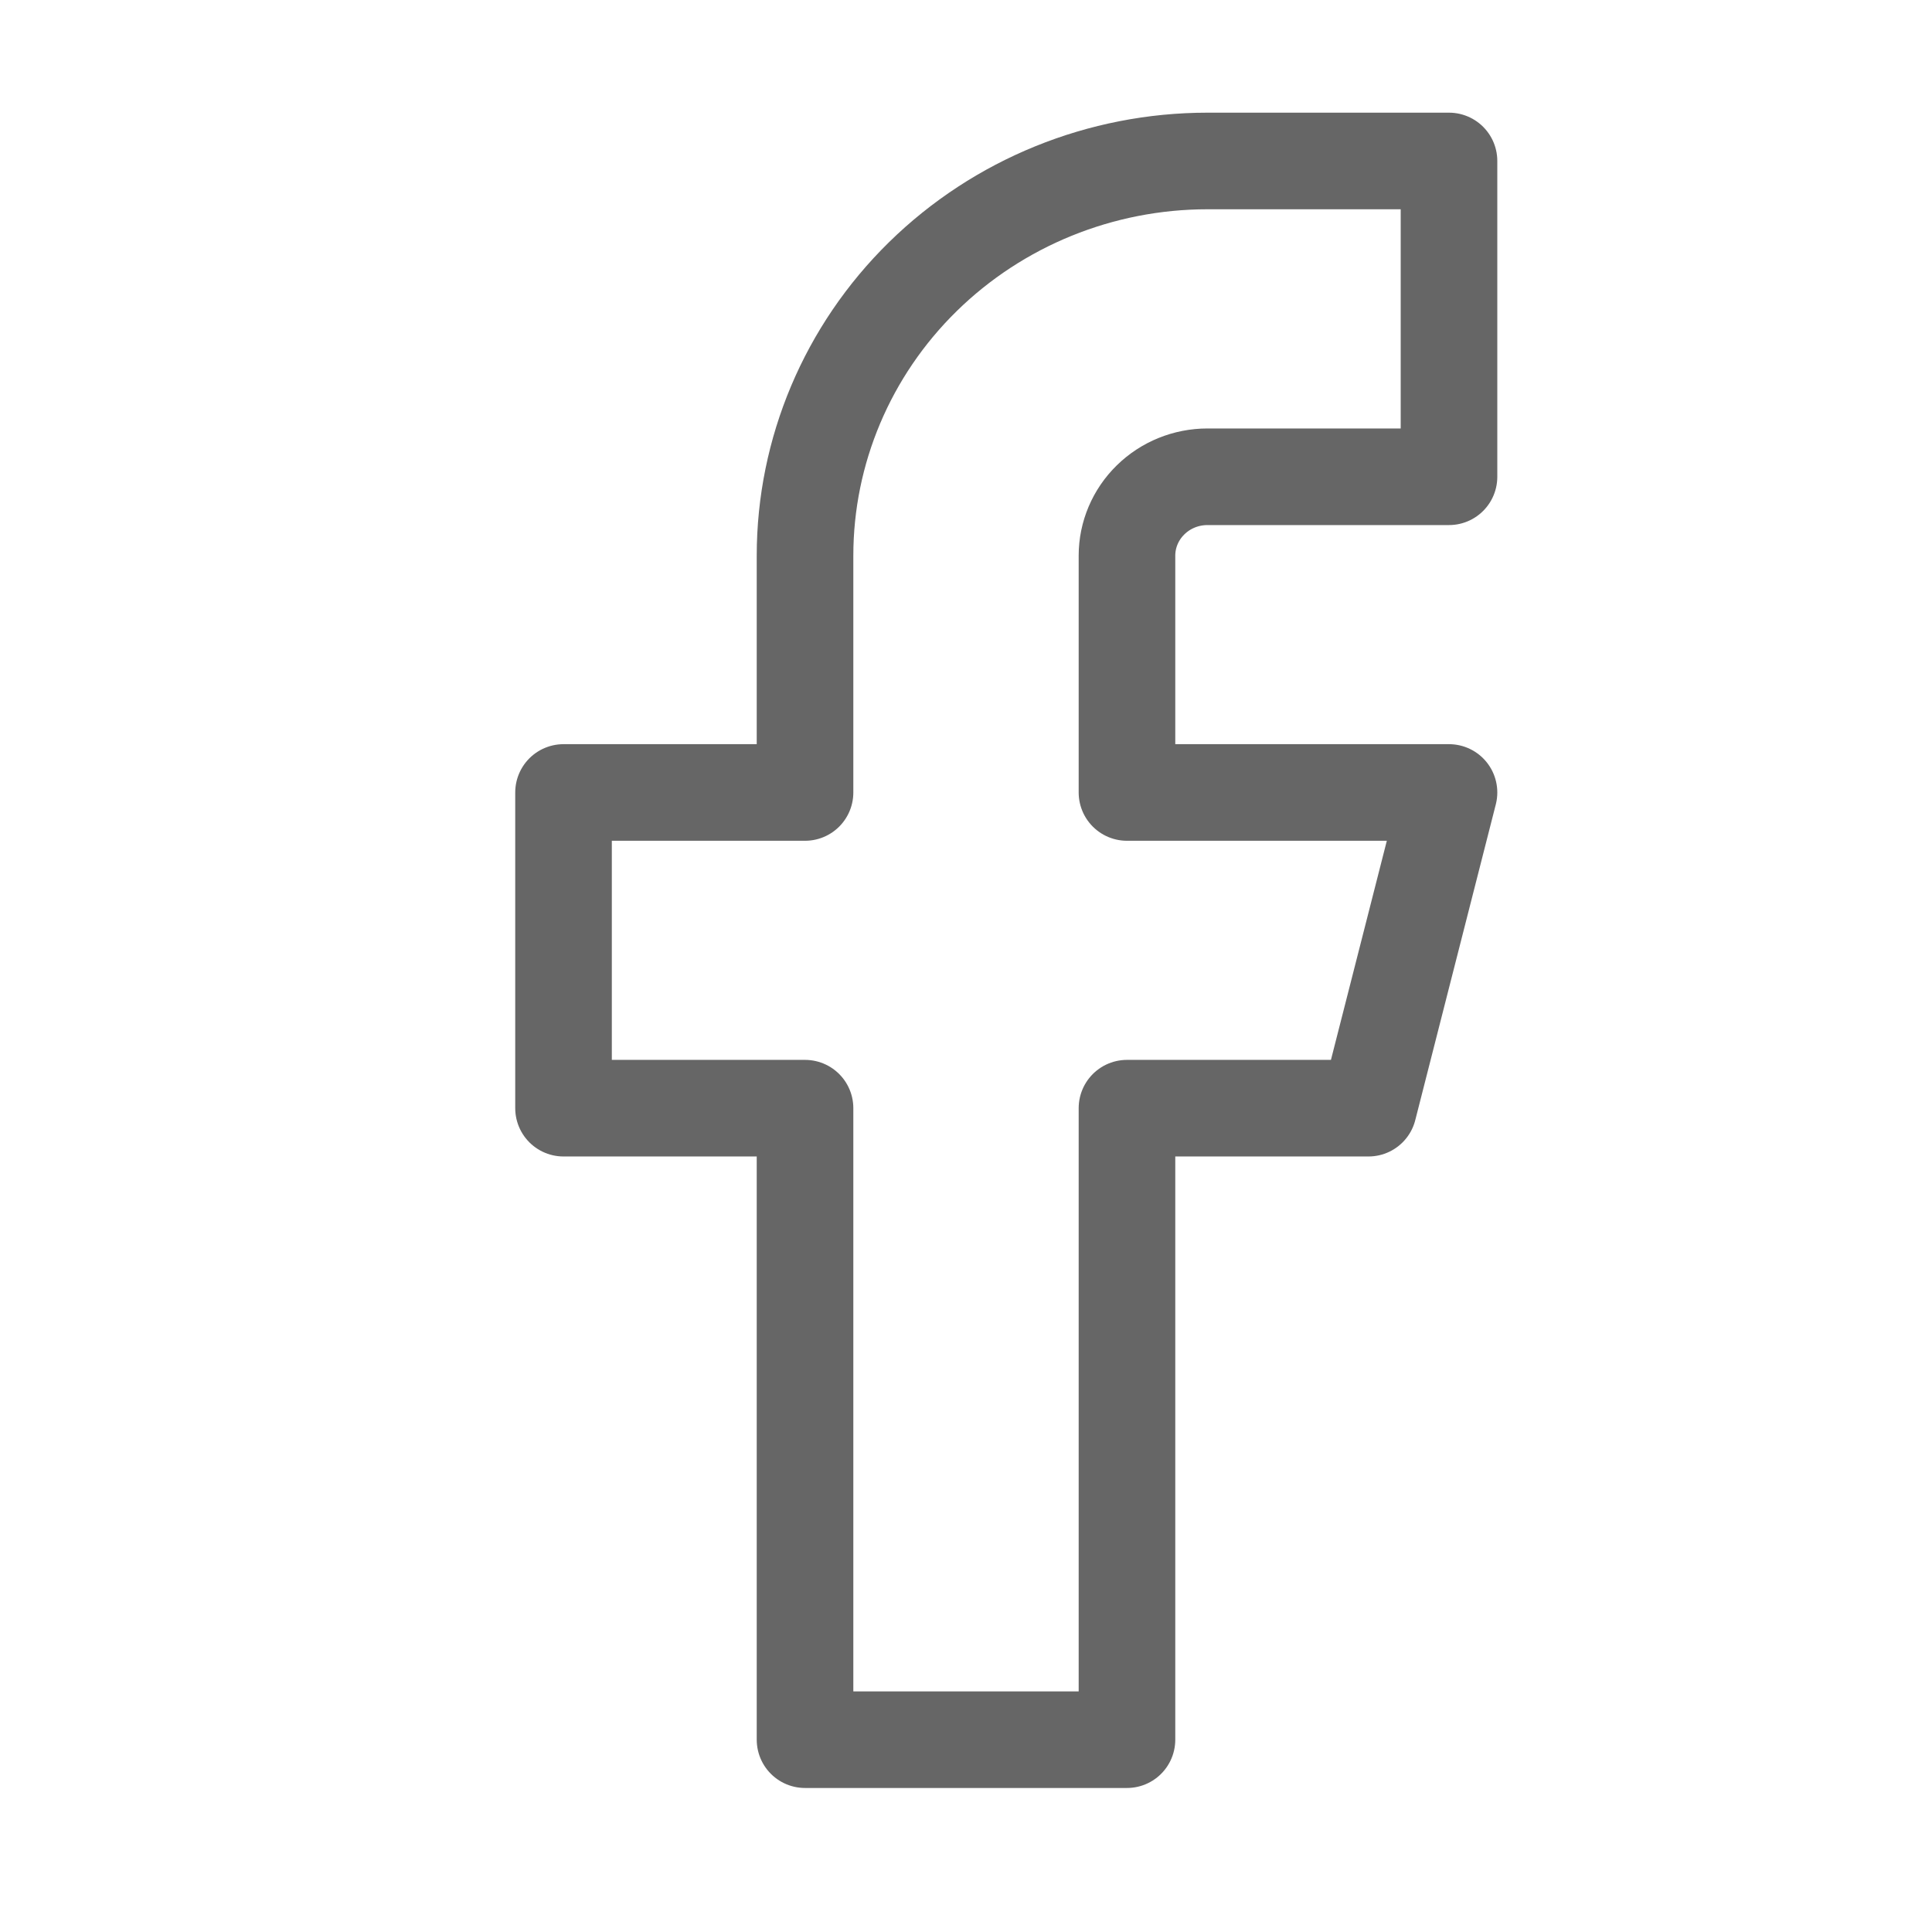
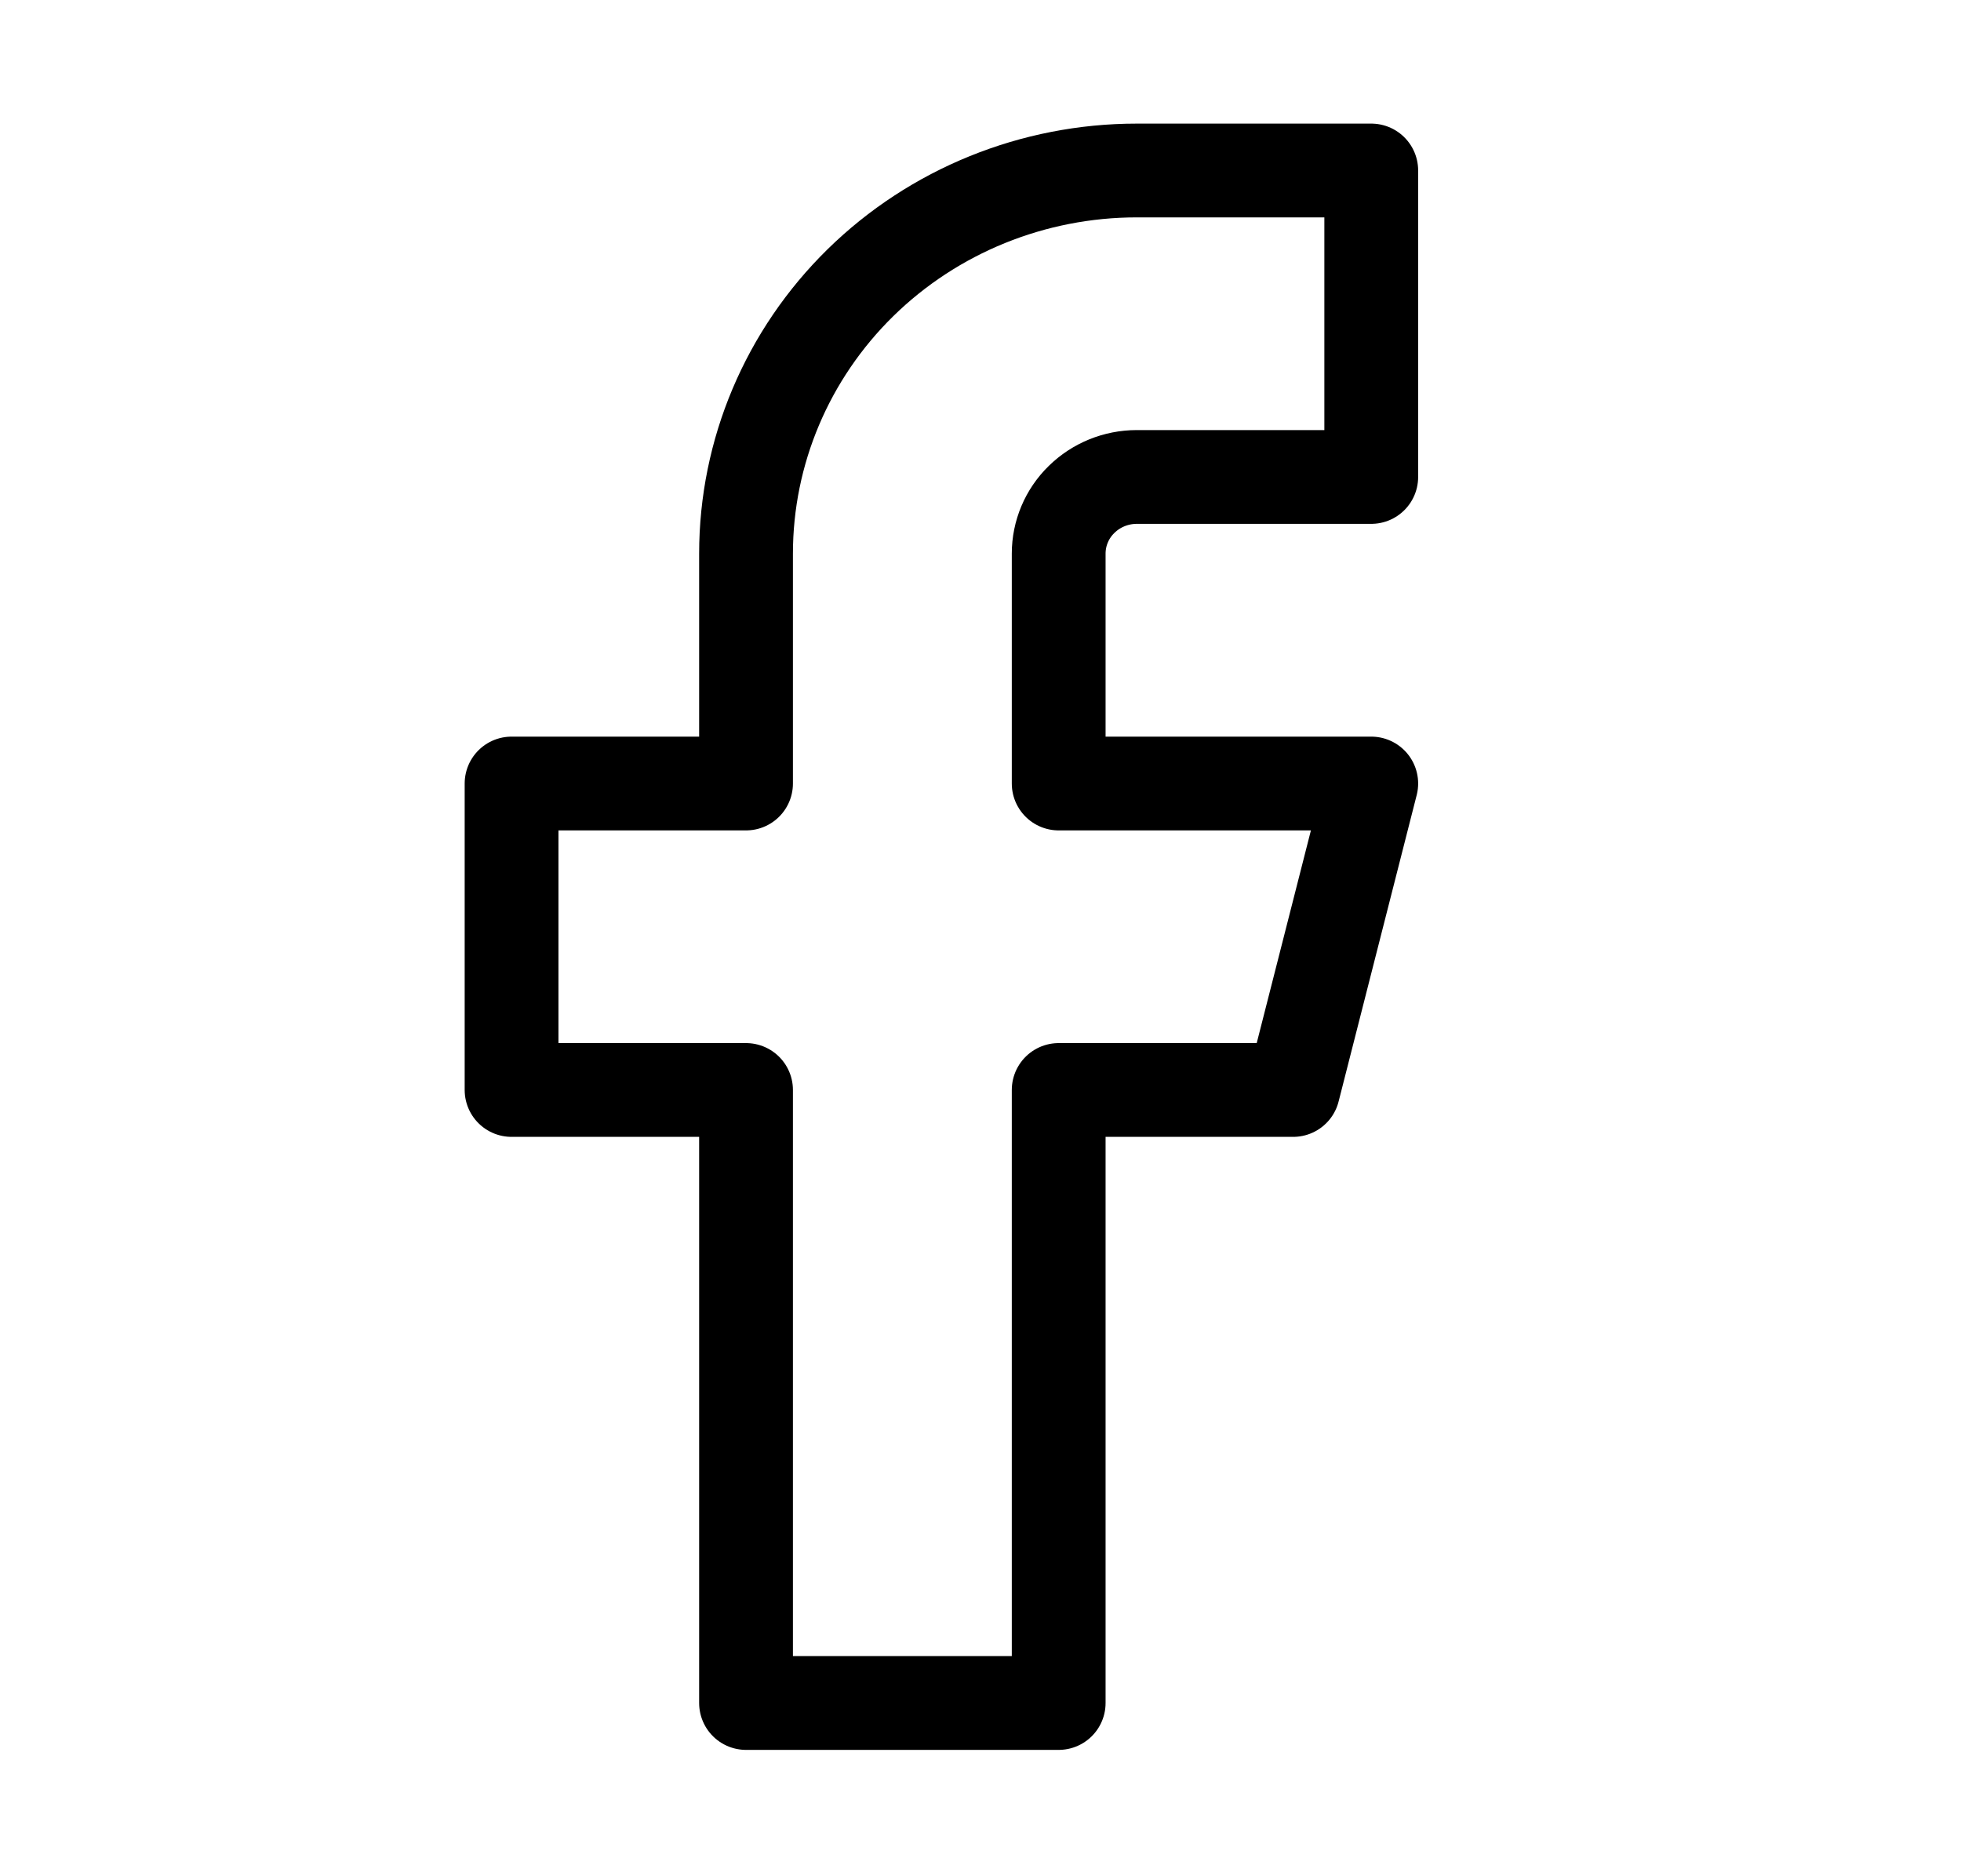
- <svg xmlns="http://www.w3.org/2000/svg" width="22" height="22" viewBox="0 0 22 22" fill="none">
-   <path d="M16.5 1.833H13.75C12.534 1.833 11.369 2.307 10.509 3.15C9.65 3.992 9.167 5.136 9.167 6.327V9.024H6.417V12.619H9.167V19.81H12.833V12.619H15.583L16.5 9.024H12.833V6.327C12.833 6.089 12.93 5.86 13.102 5.692C13.274 5.523 13.507 5.429 13.75 5.429H16.5V1.833Z" stroke="#666666" stroke-width="1.1" stroke-linecap="round" stroke-linejoin="round" />
+ <svg xmlns="http://www.w3.org/2000/svg" width="23" height="22" viewBox="0 0 23 22" fill="none">
+   <path d="M16.083 2H13.333C12.118 2 10.952 2.473 10.092 3.316C9.233 4.159 8.75 5.302 8.75 6.494V9.191H6V12.786H8.75V19.977H12.417V12.786H15.167L16.083 9.191H12.417V6.494C12.417 6.256 12.513 6.027 12.685 5.859C12.857 5.69 13.09 5.595 13.333 5.595H16.083V2Z" stroke="currentColor" stroke-width="1.1" stroke-linecap="round" stroke-linejoin="round" />
</svg>
